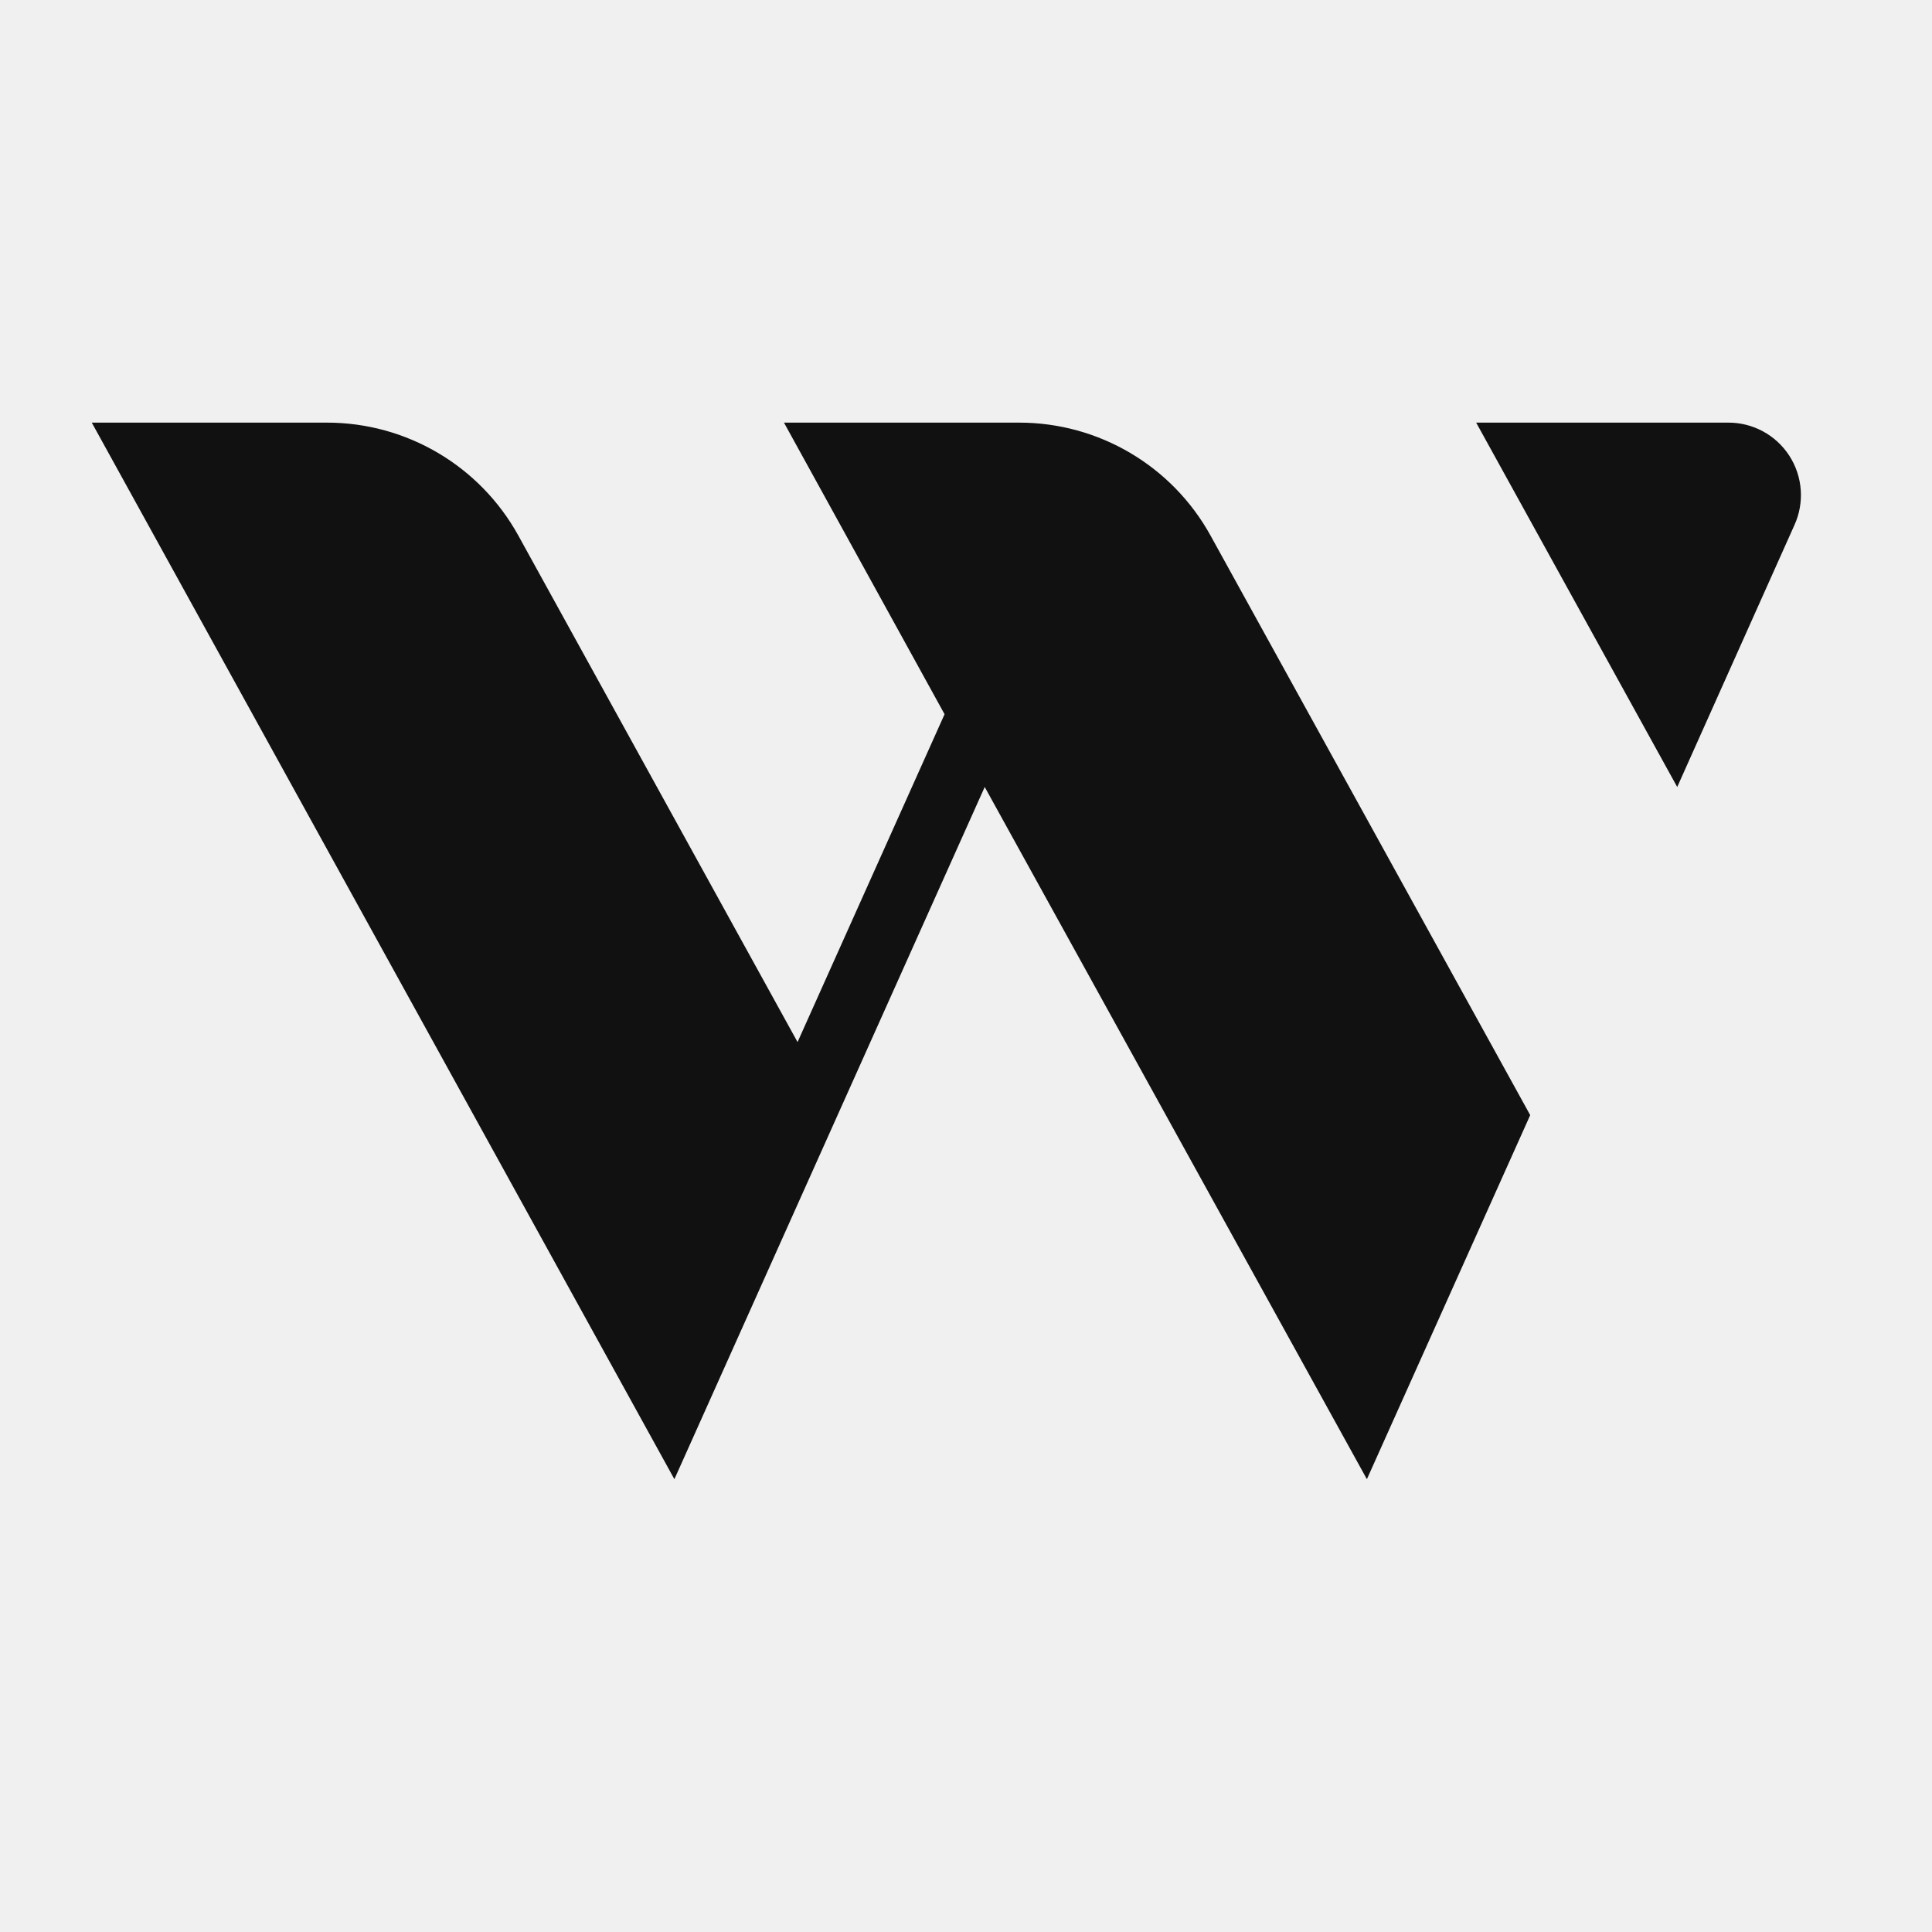
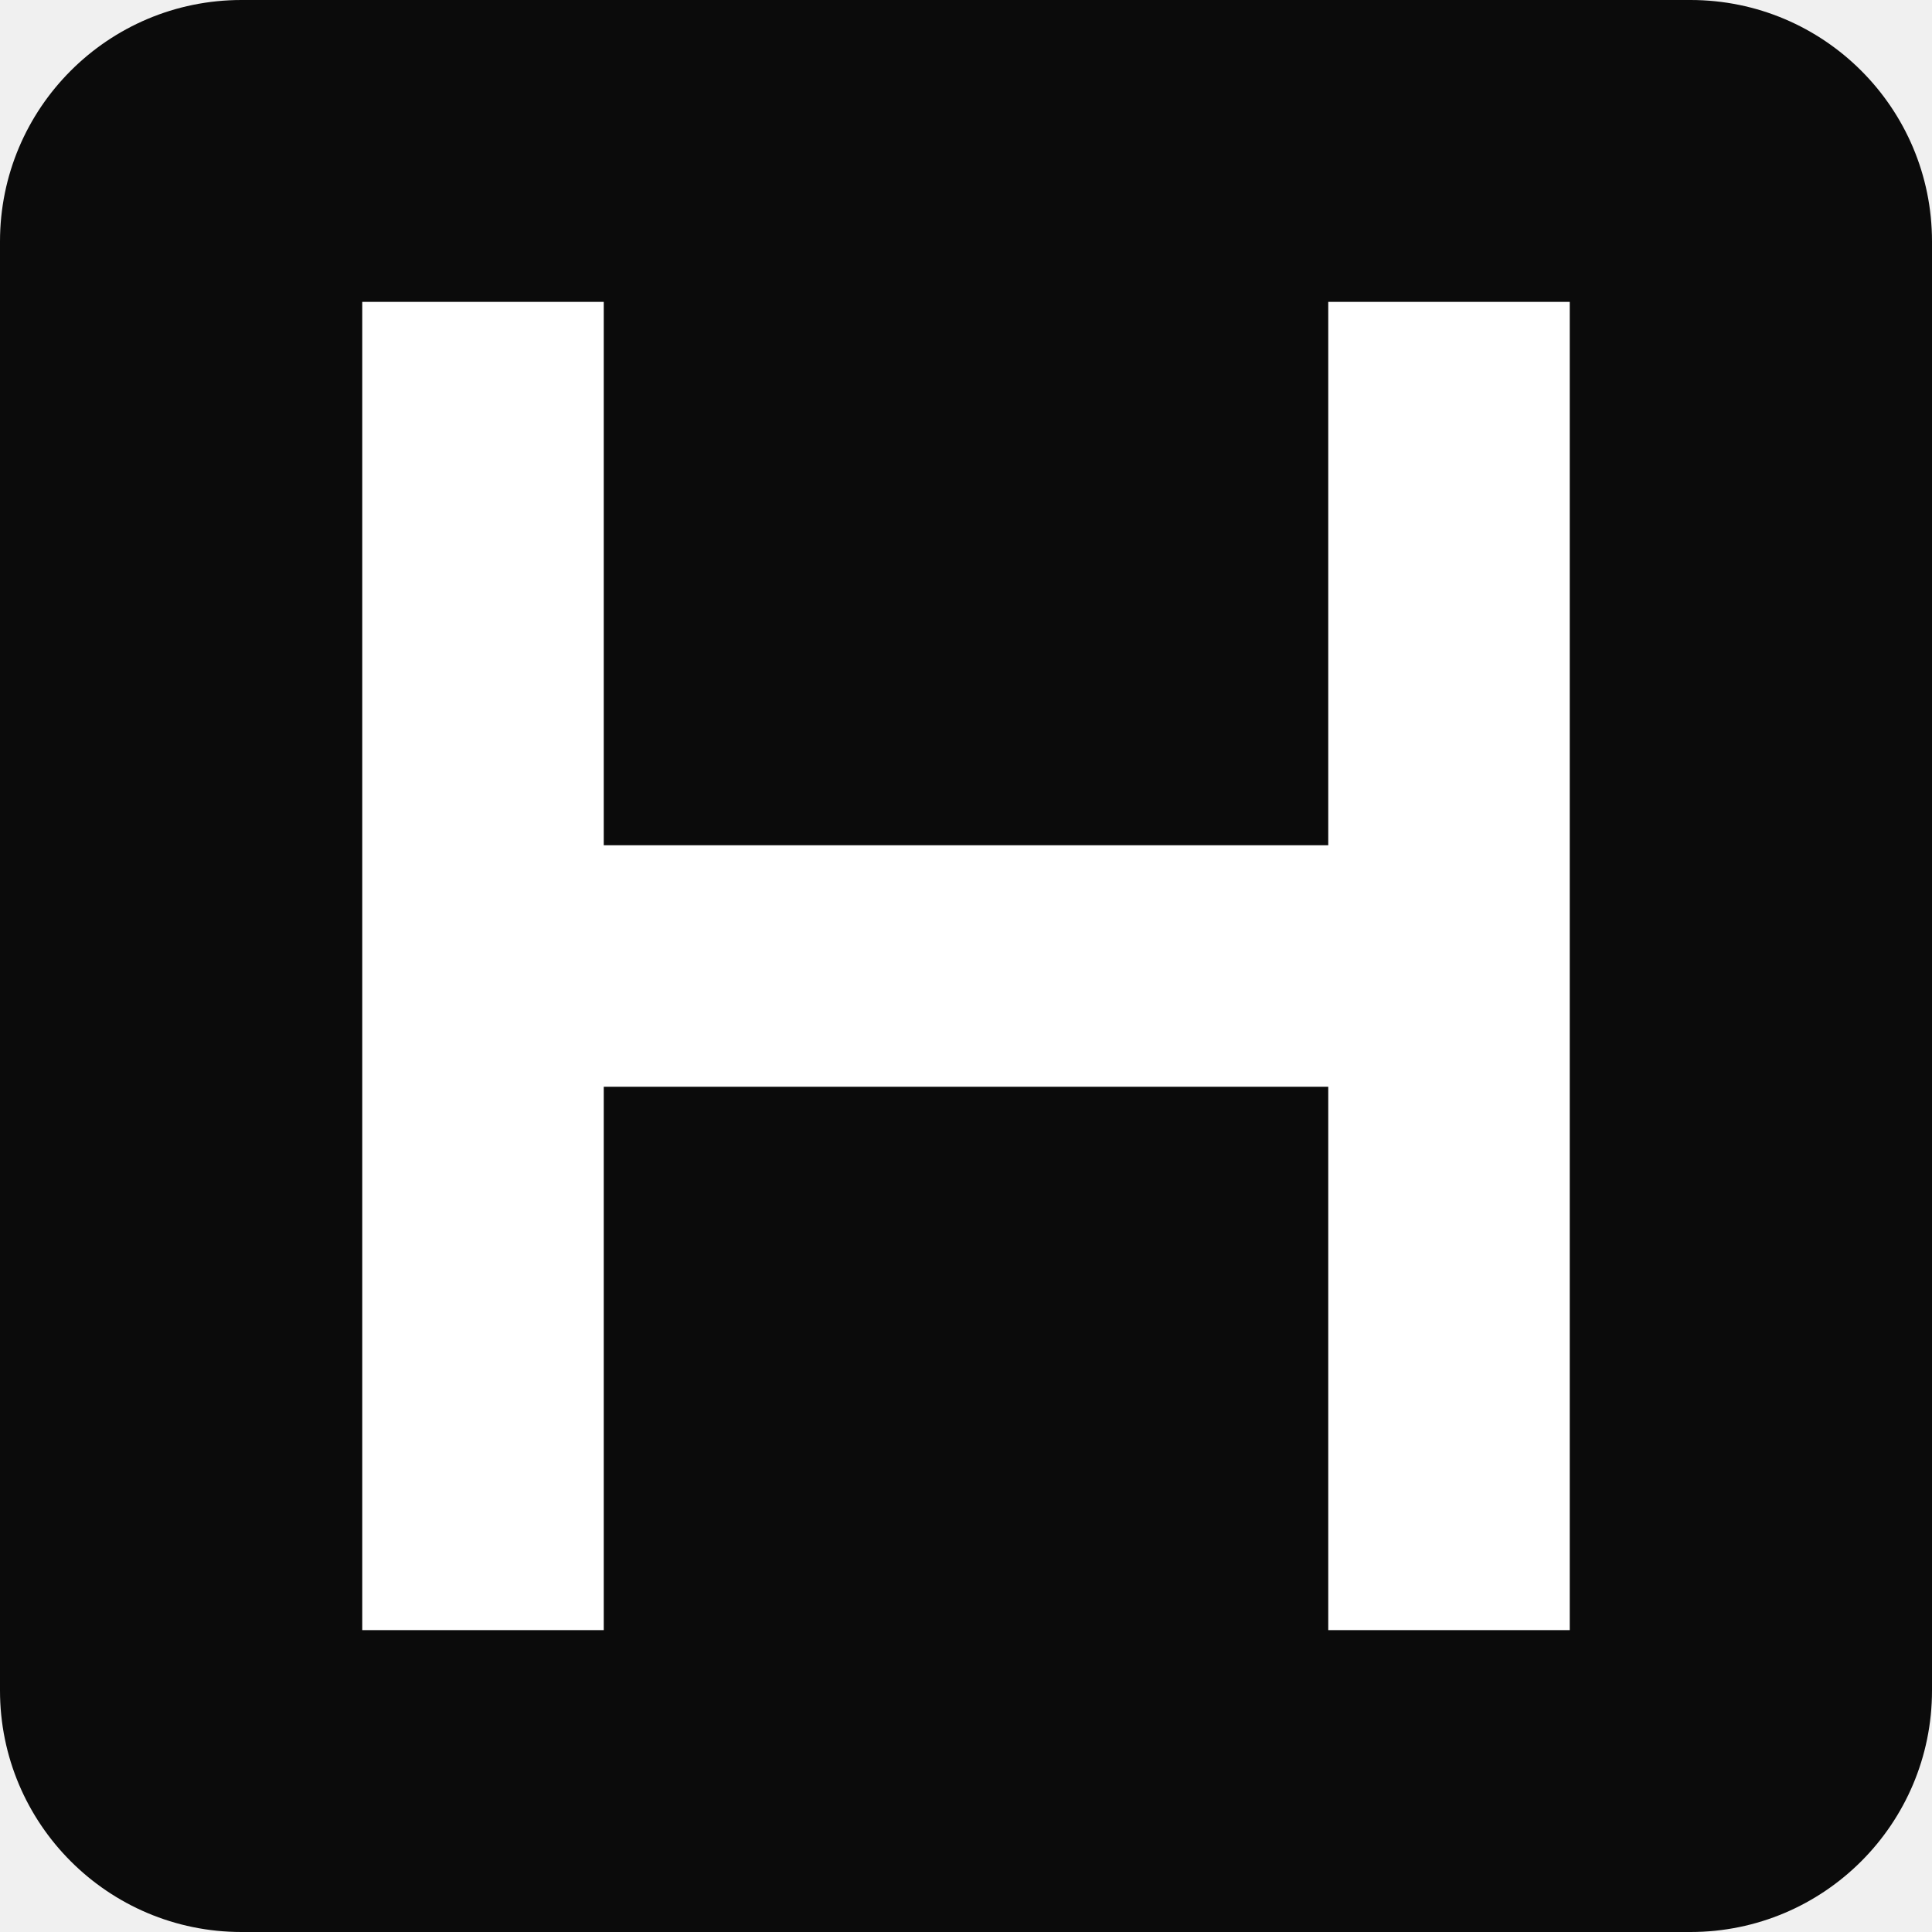
- <svg xmlns="http://www.w3.org/2000/svg" width="64" height="64" viewBox="0 0 64 64">
-   <style>
-     #favicon {
-       fill: #111;
-       @media (prefers-color-scheme: dark) {
-         fill: #fff;
-       }
-     }
-   </style>
-   <path id="favicon" d="M3.03 14h7.8a7.24 7.24 0 0 1 6.34 3.74l9.25 16.78 4.87-10.86L25.97 14h7.79a7.24 7.24 0 0 1 6.34 3.74l10.59 19.2L45.28 49 32.62 26.07 22.34 49 3.04 14Zm56.41 3.4a2.4 2.4 0 0 0-2.2-3.4H48.9l6.66 12.07 3.88-8.67Z" />
+ <svg xmlns="http://www.w3.org/2000/svg" viewBox="0 0 32 32" width="32" height="32">
+   <rect width="32" height="32" rx="4" fill="#0b0b0b" />
+   <path fill="#ffffff" d="M6 5h4v22H6zm16 0h4v22h-4zM10 14h12v4H10z" />
</svg>
